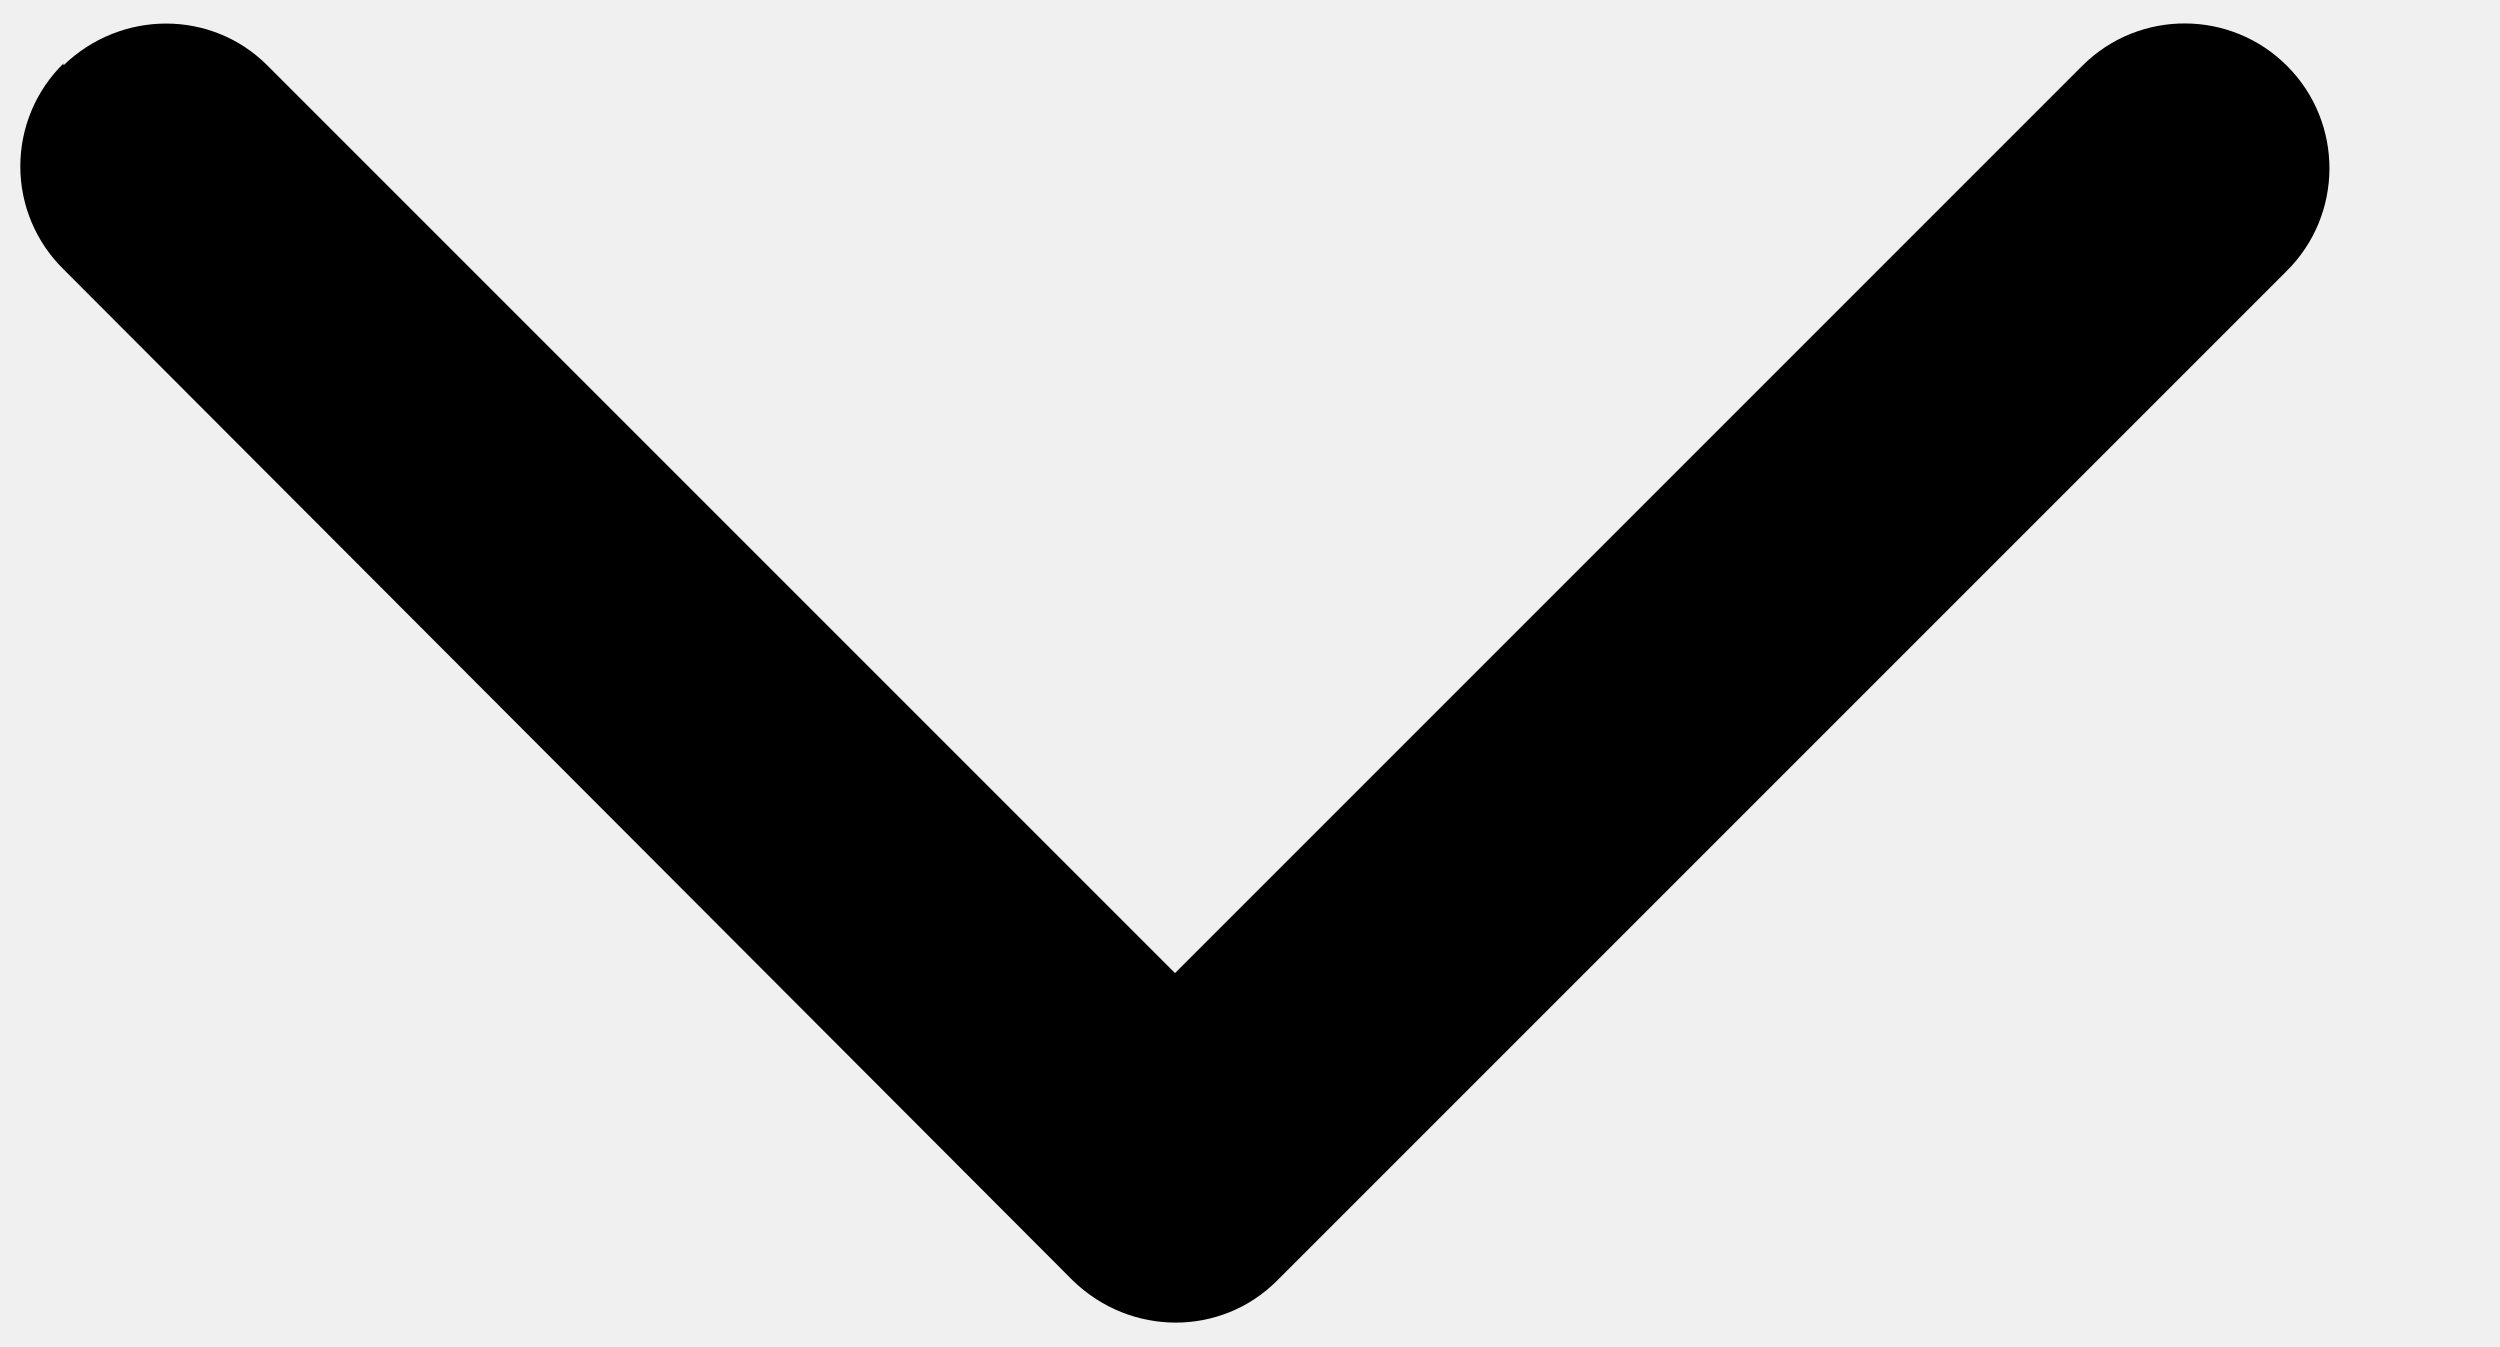
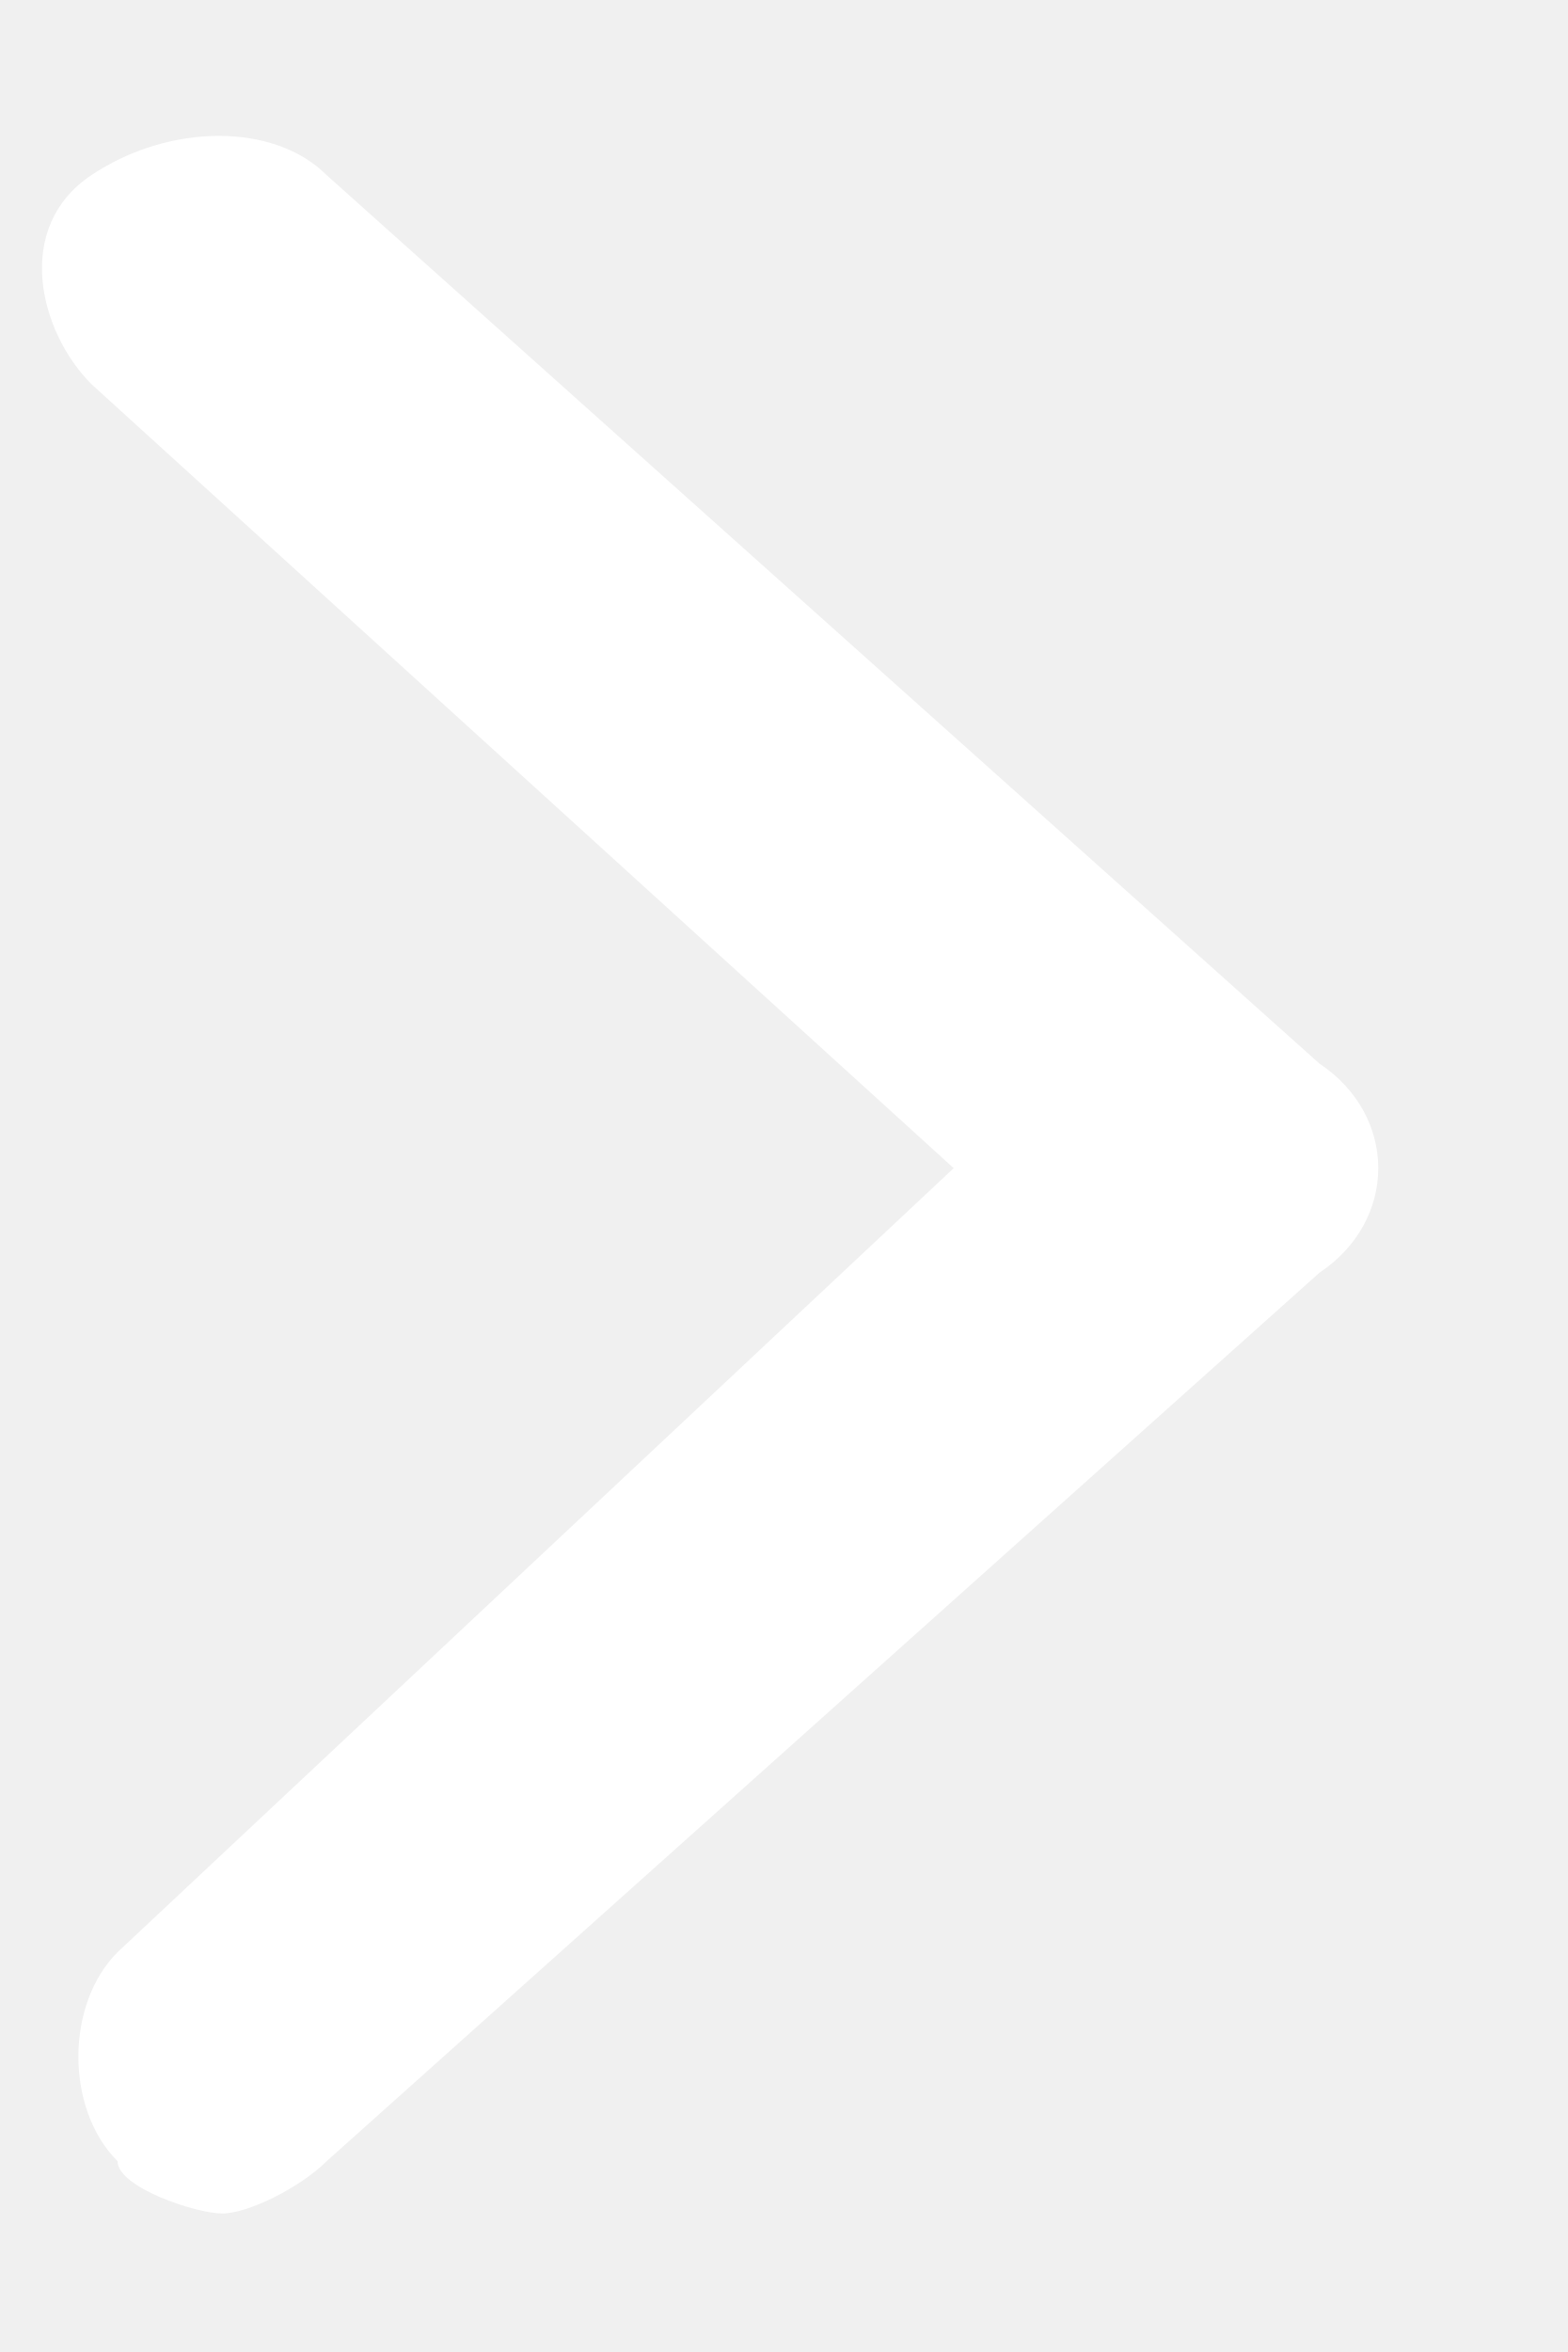
- <svg xmlns="http://www.w3.org/2000/svg" width="13" height="7" fill="none">
-   <path fill-rule="evenodd" clip-rule="evenodd" d="M.33.34c.3-.29.77-.29 1.06 0l4.72 4.72L10.83.34a.75.75 0 0 1 1.06 1.07L6.64 6.66c-.29.29-.76.29-1.06 0L.33 1.4a.75.75 0 0 1 0-1.07Z" fill="#000" />
+ <svg xmlns="http://www.w3.org/2000/svg" width="6" height="9" viewBox="0 0 6 9" fill="none">
+   <path d="M5.05 4.07 1.25.67c-.2-.2-.6-.2-.9 0-.3.2-.2.6 0 .8l3.3 3-3.2 3c-.2.2-.2.6 0 .8 0 .1.3.2.4.2.1 0 .3-.1.4-.2l3.8-3.4c.3-.2.3-.6 0-.8Z" fill="#fff" />
</svg>
